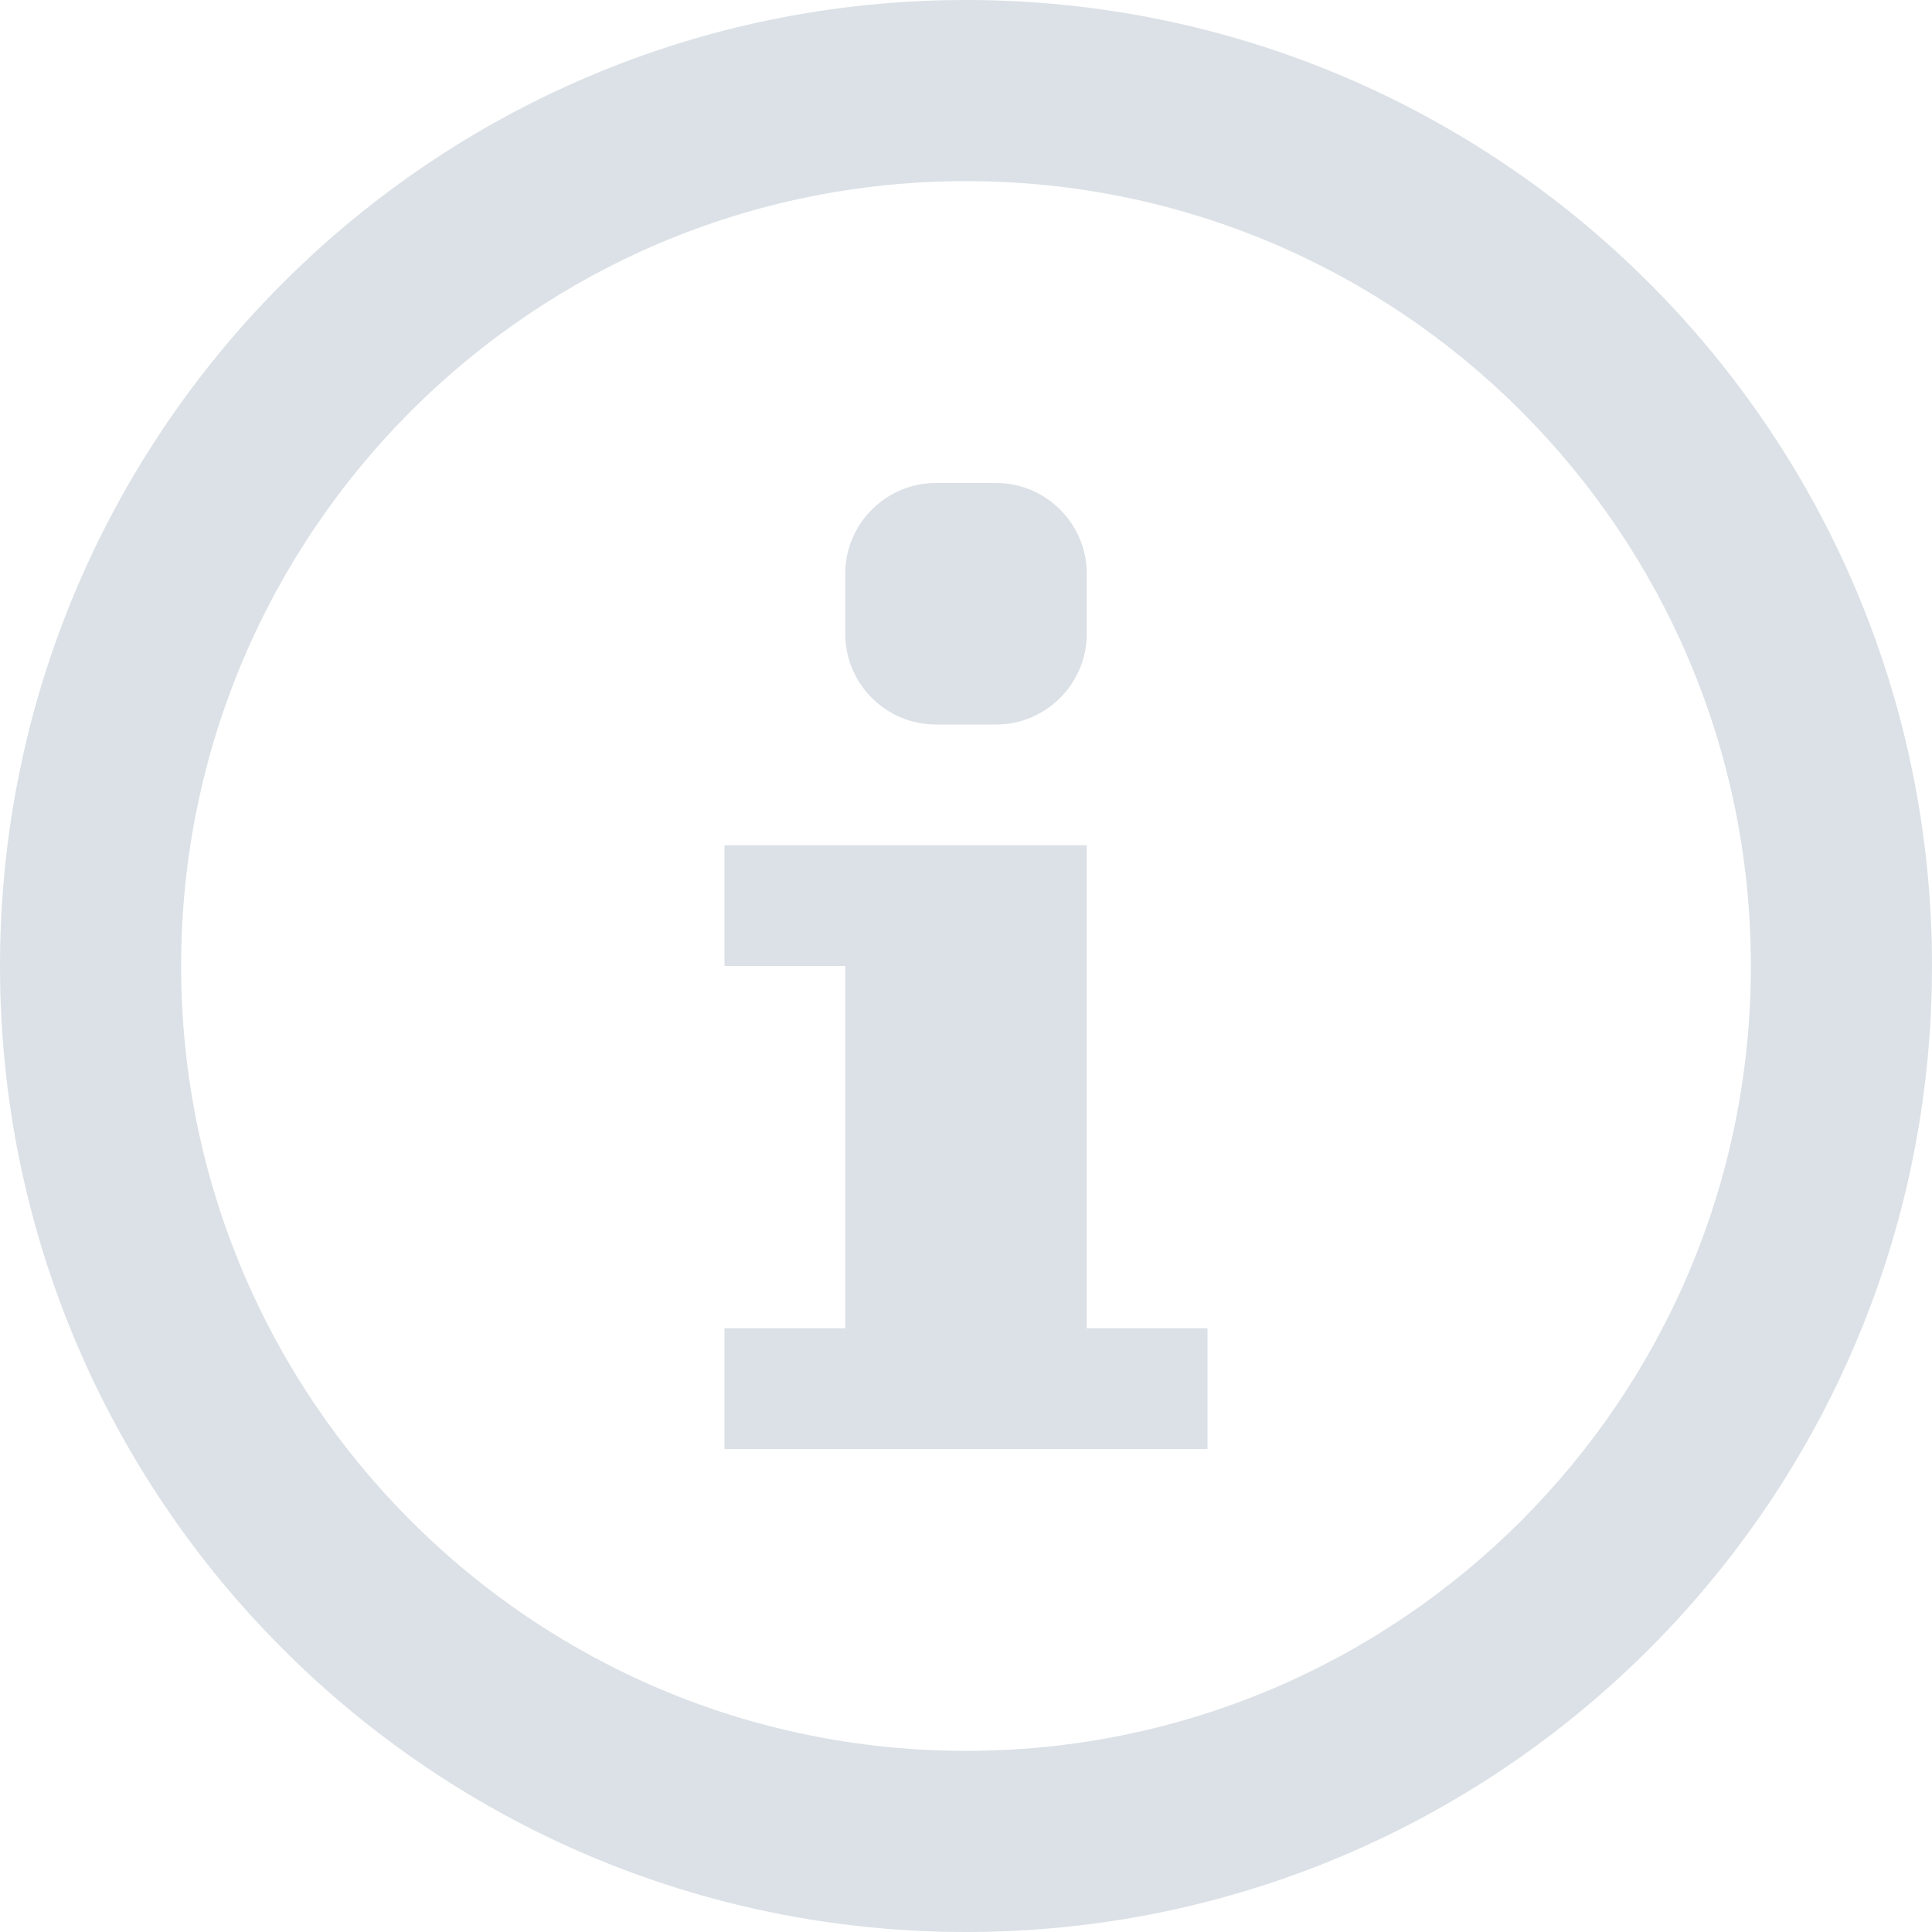
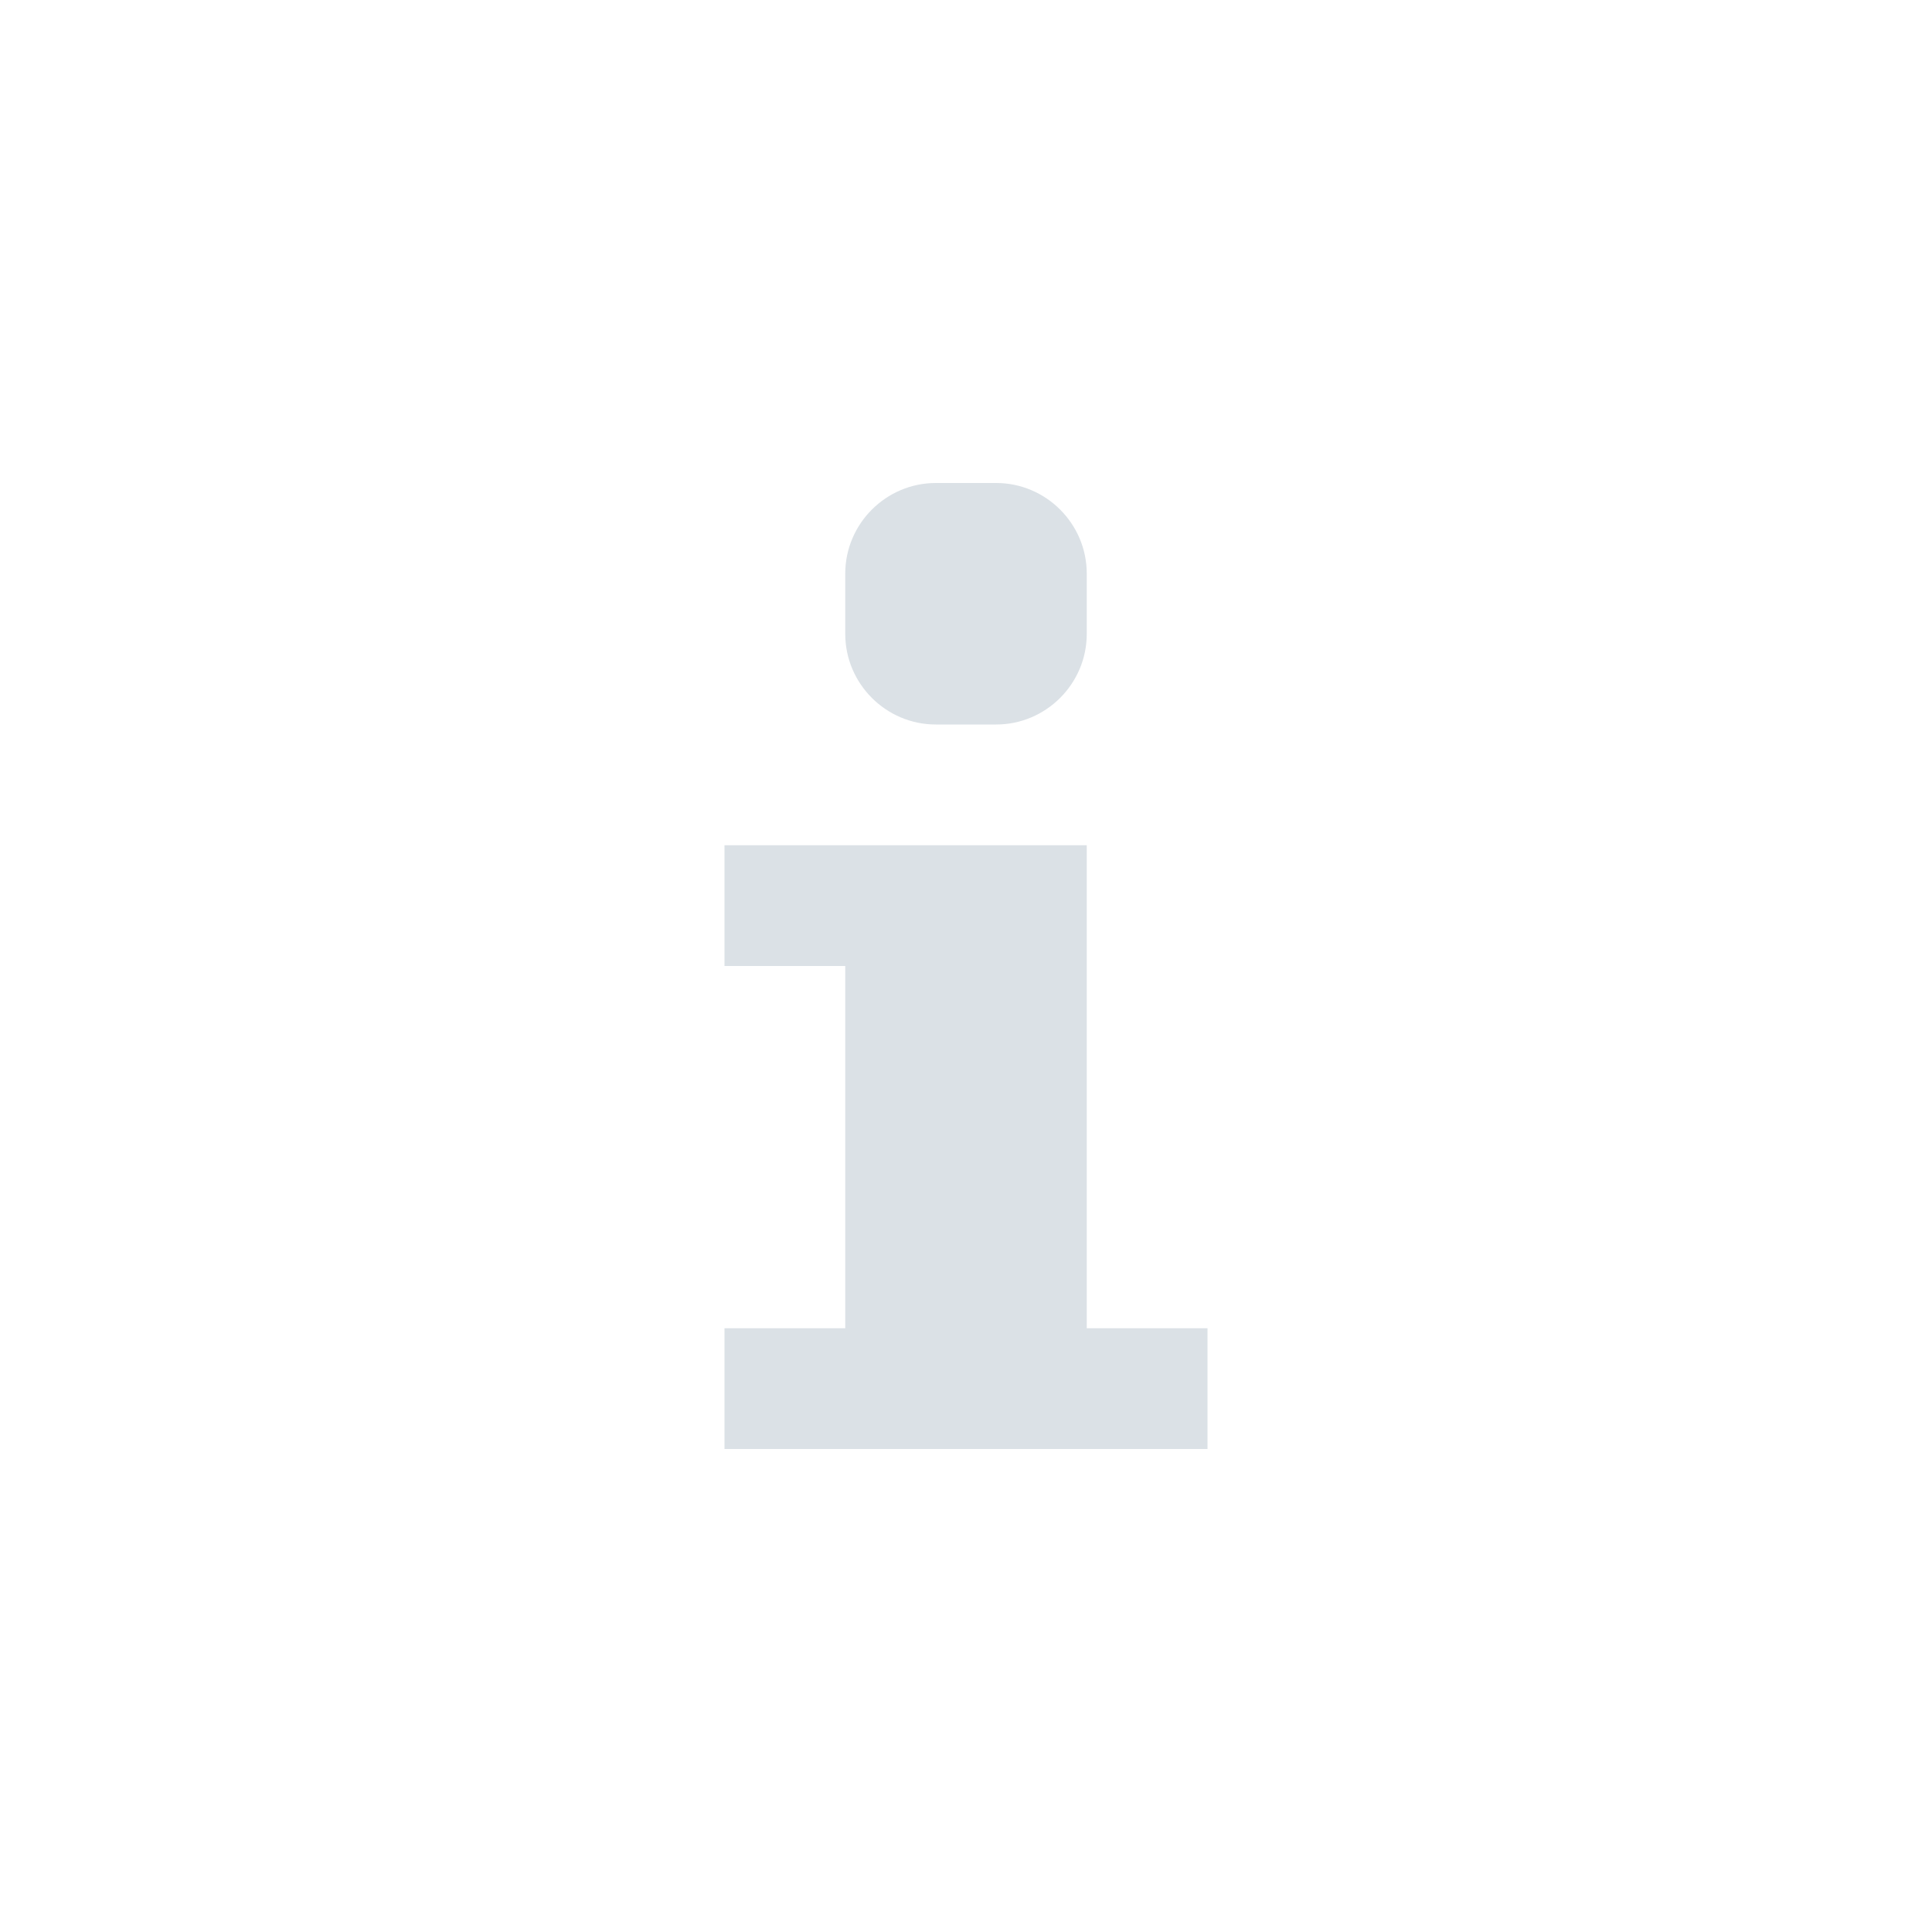
<svg xmlns="http://www.w3.org/2000/svg" version="1.1" width="32" height="32" viewBox="0 0 32 32">
  <path fill="#dbe1e6" d="M14 9.5c0-0.825 0.675-1.5 1.5-1.5h1c0.825 0 1.5 0.675 1.5 1.5v1c0 0.825-0.675 1.5-1.5 1.5h-1c-0.825 0-1.5-0.675-1.5-1.5v-1z" />
  <path fill="#dbe1e6" d="M20 24h-8v-2h2v-6h-2v-2h6v8h2z" />
-   <path fill="#dbe1e6" d="M16 0c-8.837 0-16 7.163-16 16s7.163 16 16 16 16-7.163 16-16-7.163-16-16-16zM16 29c-7.18 0-13-5.82-13-13s5.82-13 13-13 13 5.82 13 13-5.82 13-13 13z" />
</svg>
